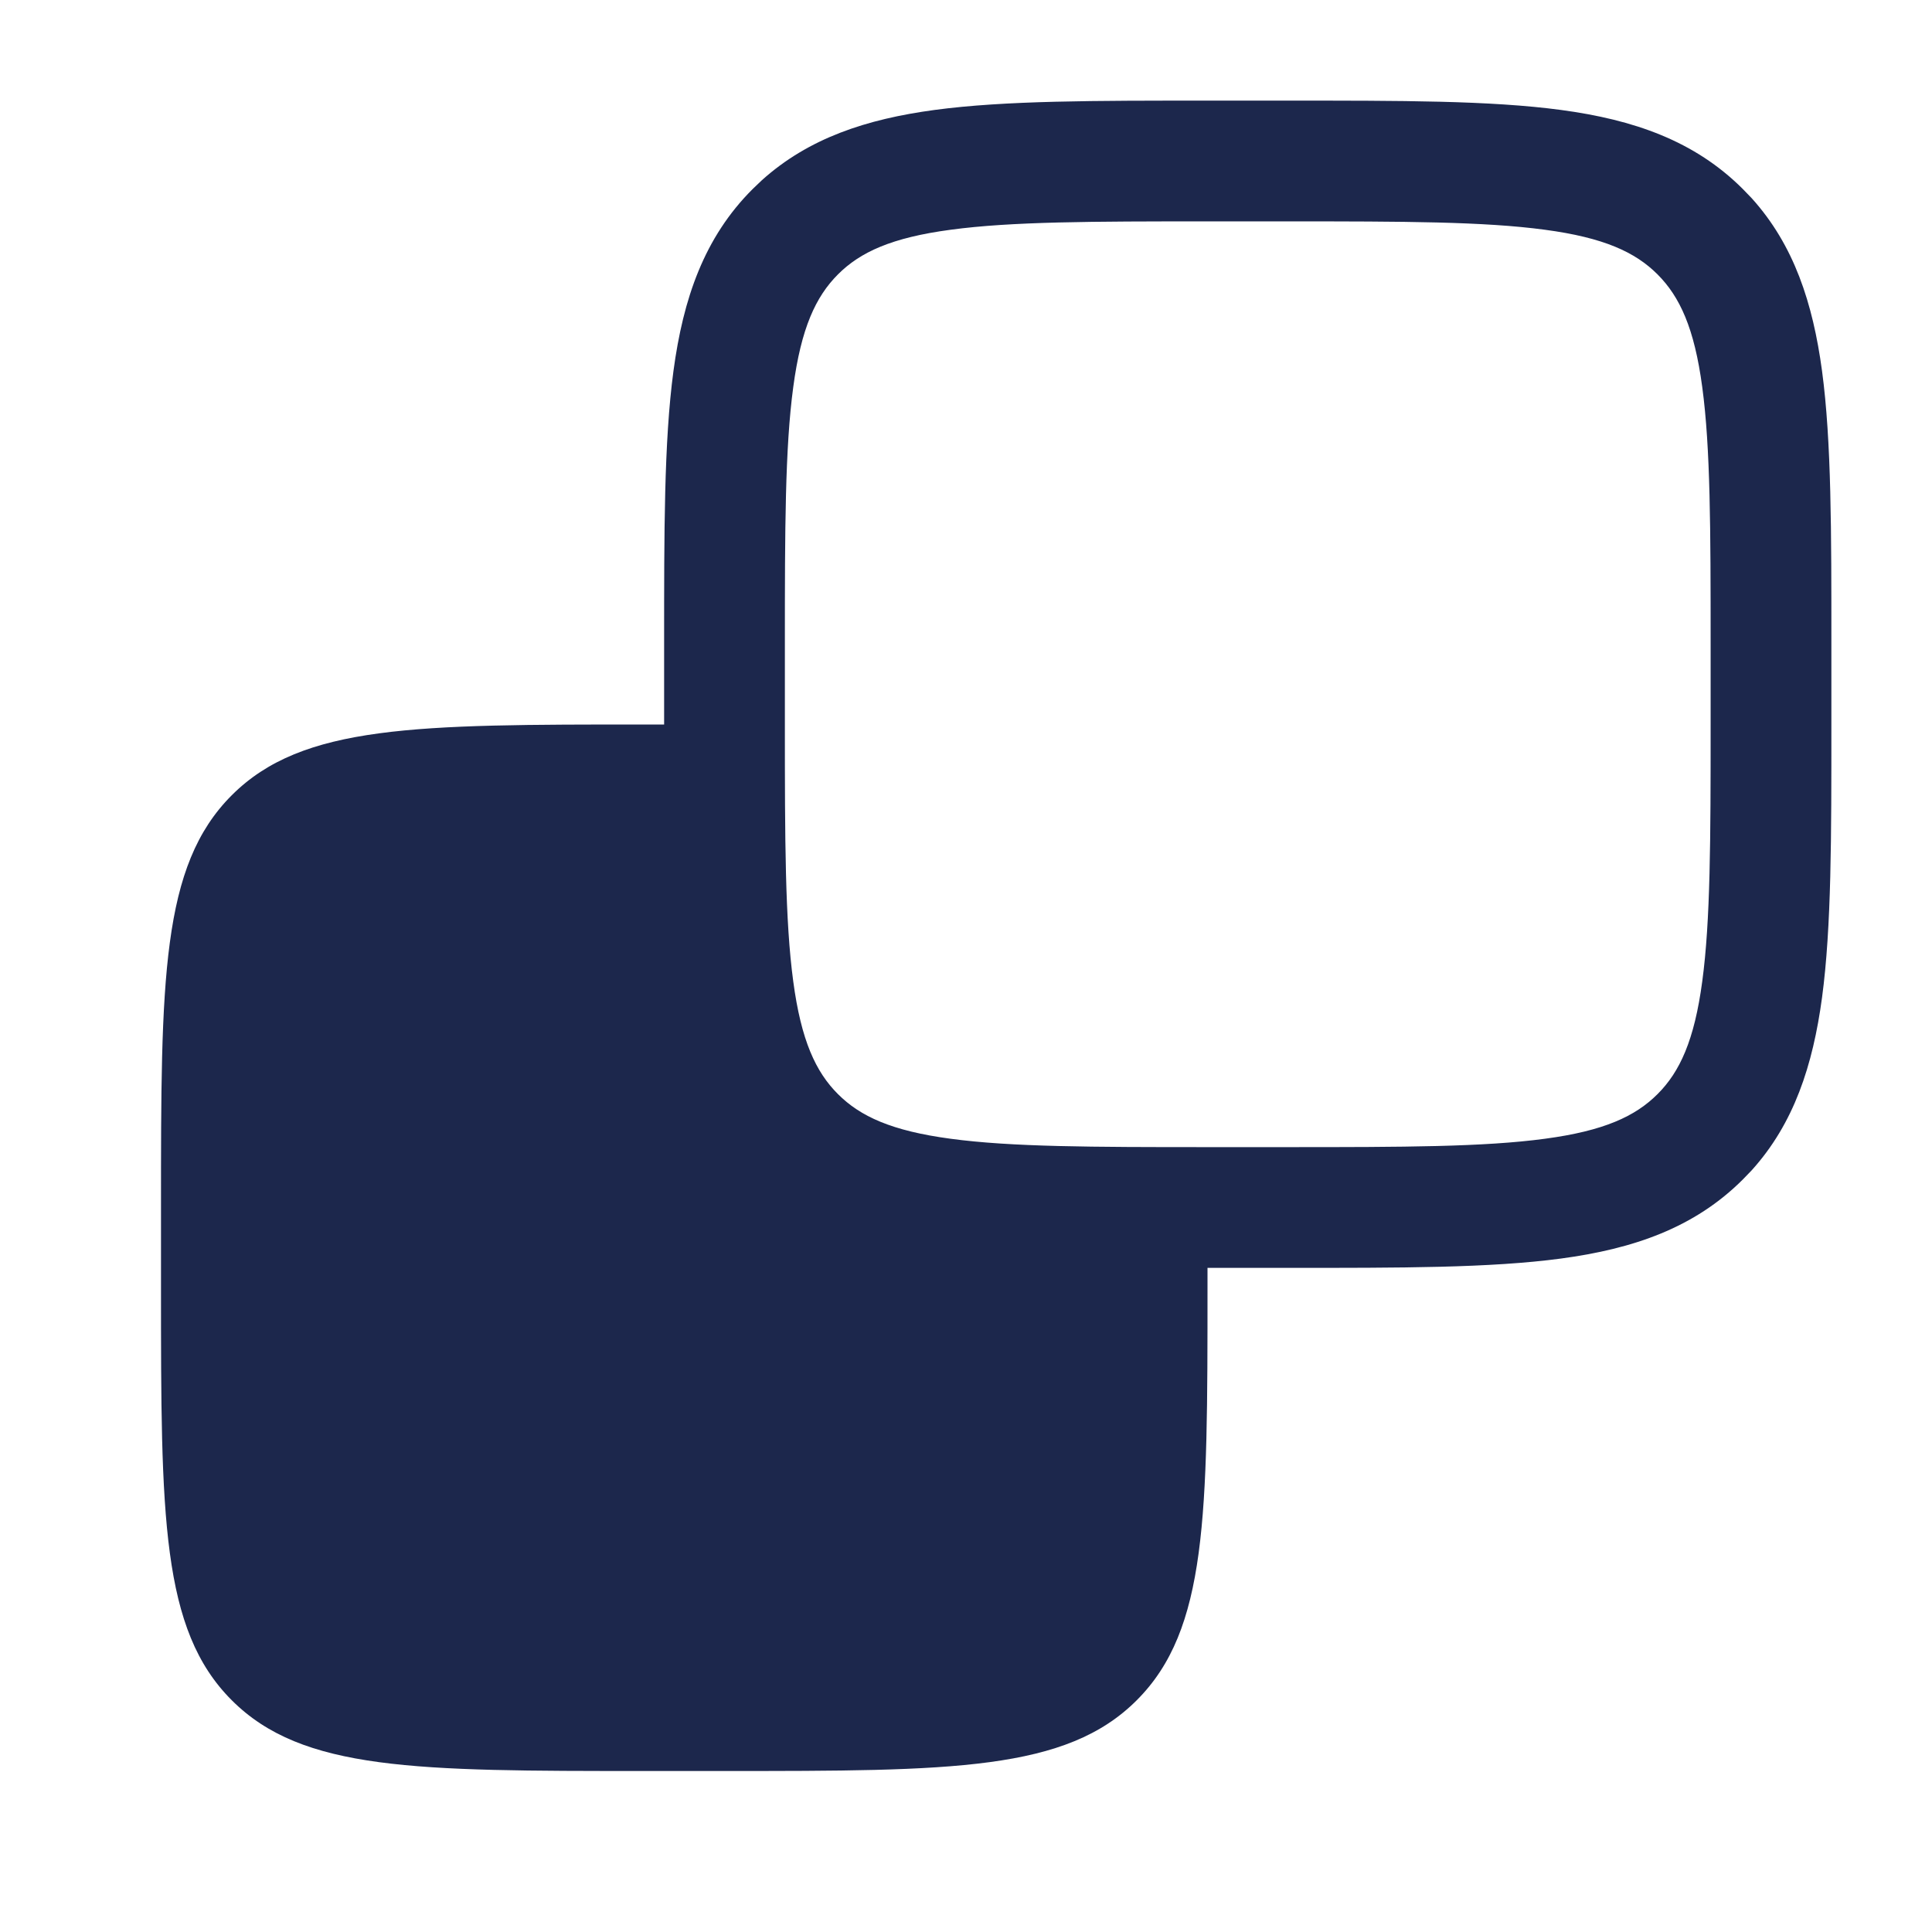
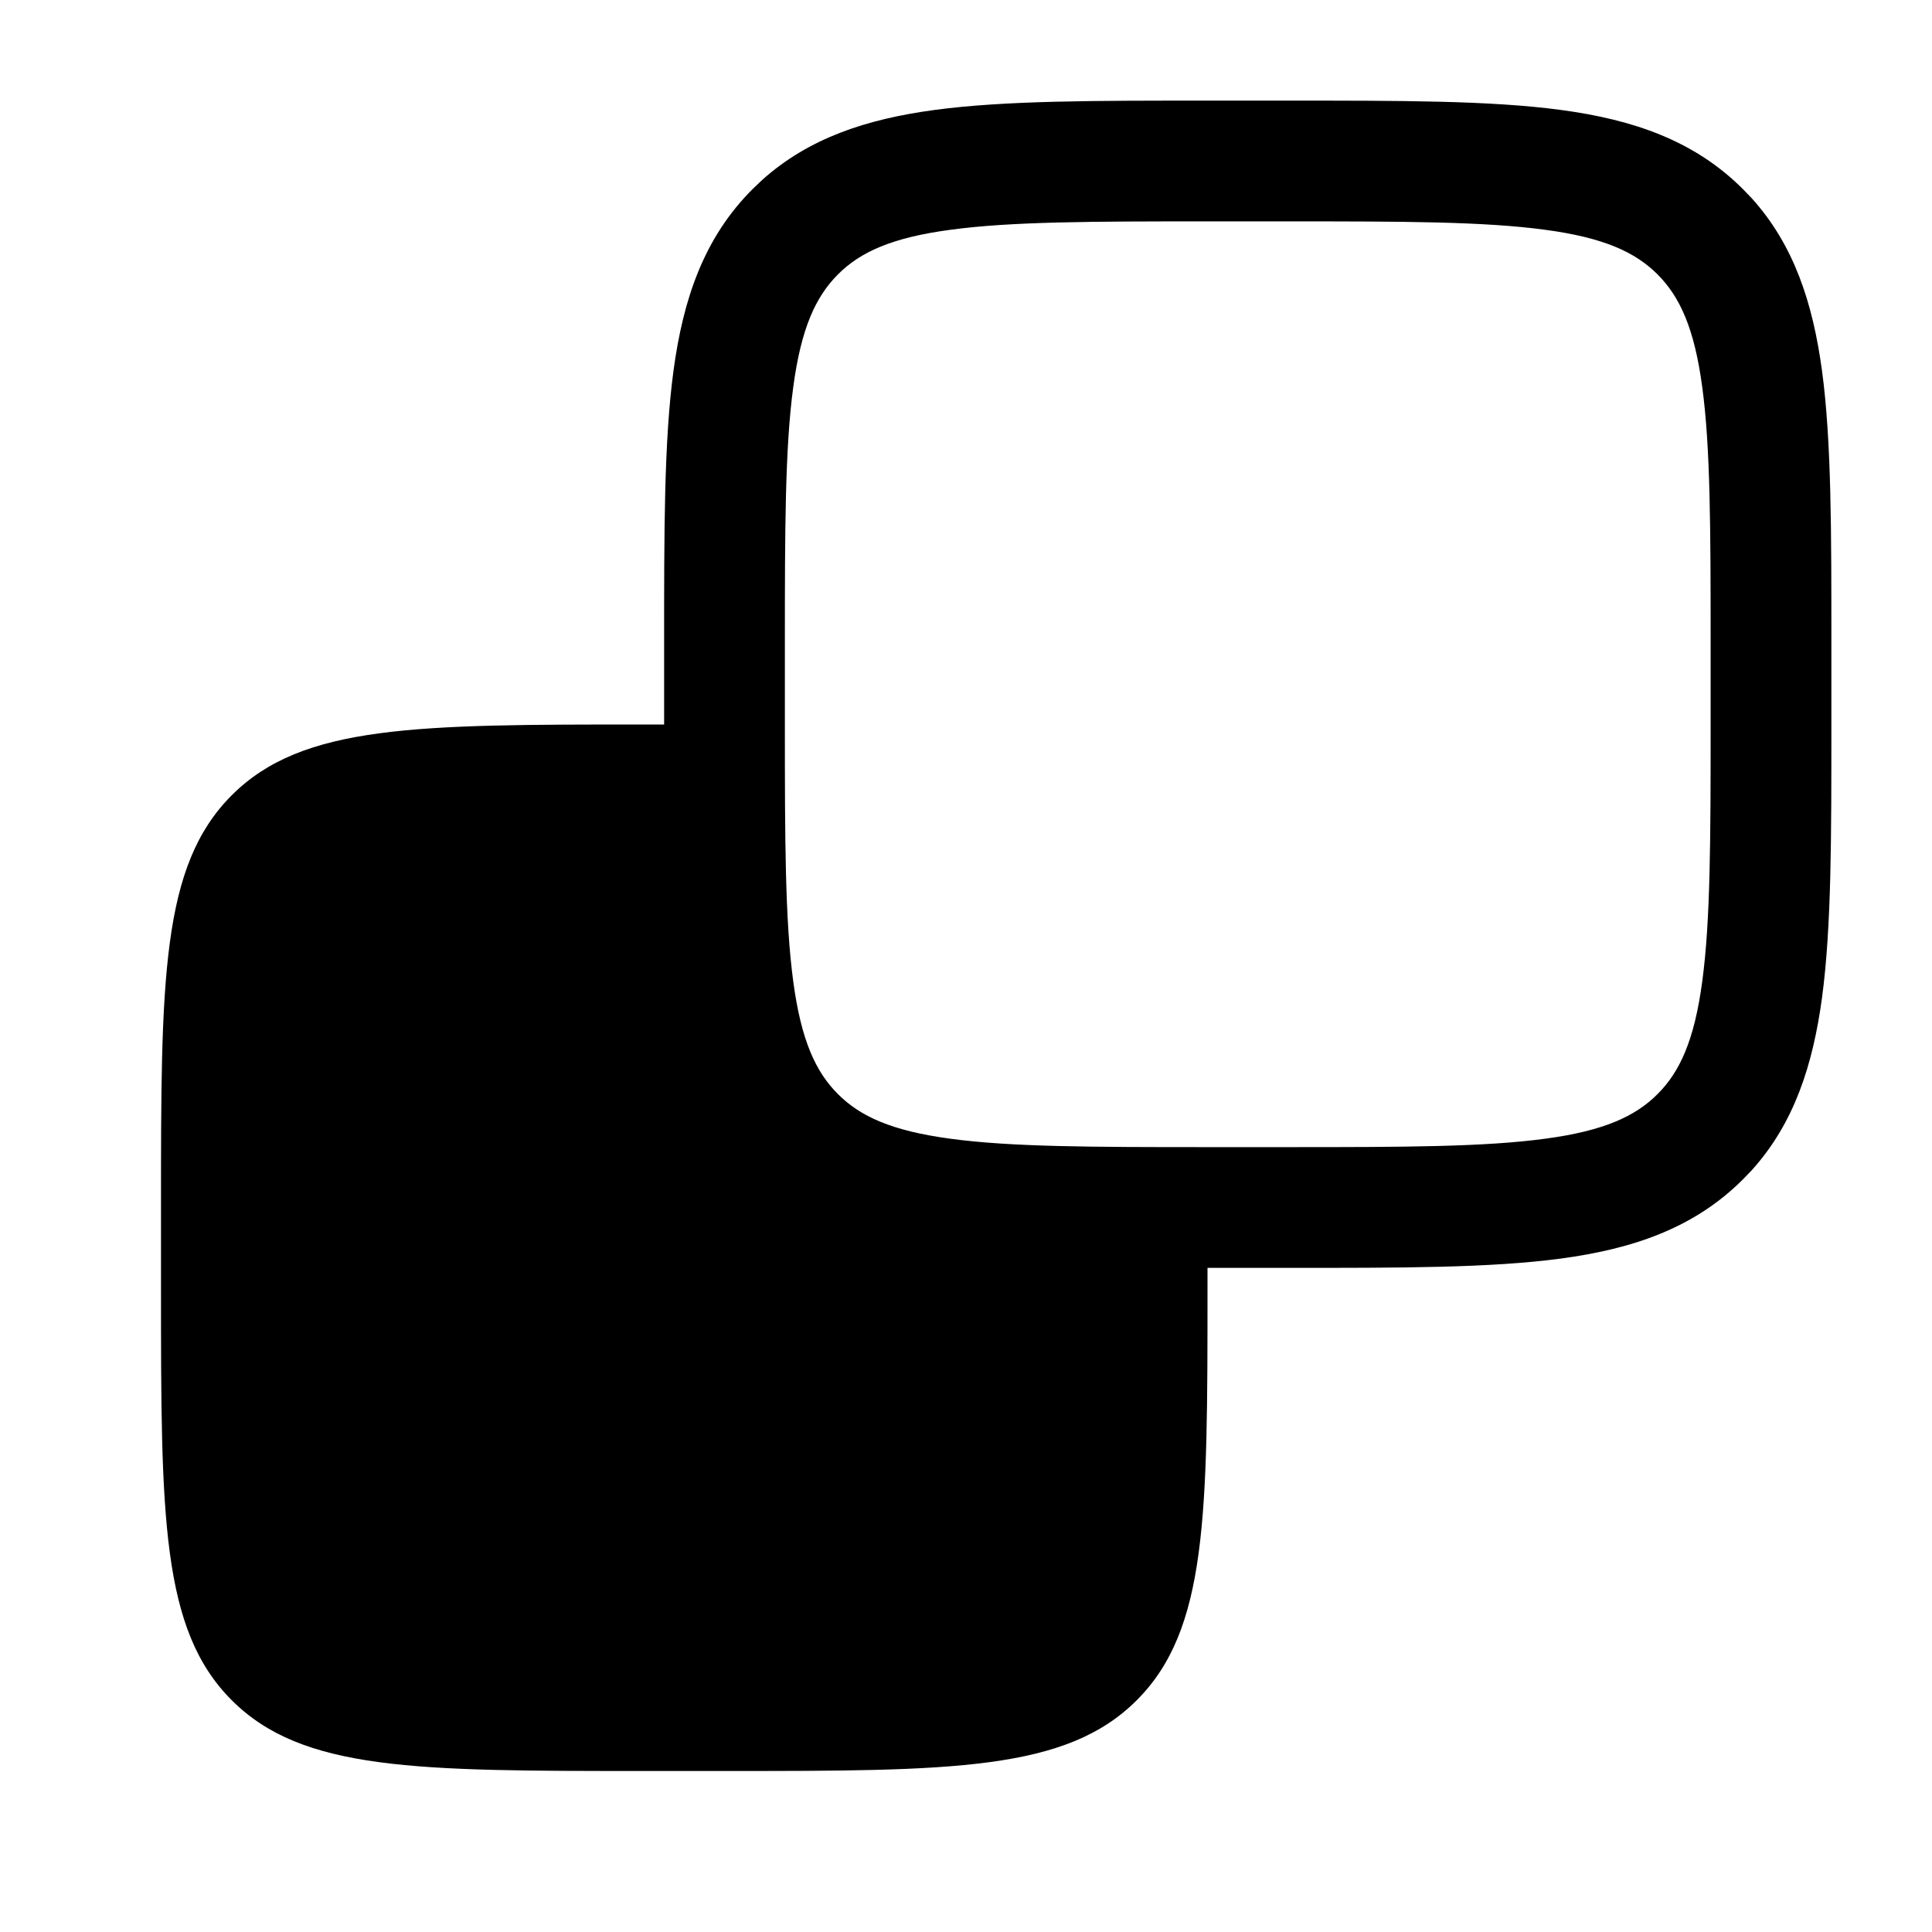
<svg xmlns="http://www.w3.org/2000/svg" width="24" height="24" viewBox="0 0 24 24" fill="none">
-   <path d="M16 1.25C17.393 1.25 18.513 1.248 19.392 1.366C20.292 1.487 21.049 1.747 21.651 2.349L21.761 2.463C22.286 3.045 22.52 3.765 22.634 4.608C22.752 5.487 22.75 6.607 22.75 8V9C22.75 10.393 22.752 11.513 22.634 12.392C22.52 13.235 22.286 13.955 21.761 14.537L21.651 14.651C21.049 15.253 20.292 15.513 19.392 15.634C18.513 15.752 17.393 15.75 16 15.75H15C13.607 15.75 12.487 15.752 11.608 15.634C10.764 15.52 10.046 15.285 9.463 14.76L9.349 14.651C8.747 14.05 8.487 13.292 8.366 12.392C8.248 11.513 8.25 10.393 8.25 9V8C8.25 6.607 8.248 5.487 8.366 4.608C8.487 3.708 8.747 2.95 9.349 2.349L9.463 2.24C10.046 1.715 10.764 1.48 11.608 1.366C12.487 1.248 13.607 1.25 15 1.25H16ZM15 2.75C13.565 2.75 12.564 2.752 11.809 2.854C11.075 2.952 10.686 3.132 10.409 3.409C10.133 3.686 9.952 4.075 9.854 4.809C9.752 5.564 9.75 6.565 9.75 8V9C9.75 10.435 9.752 11.436 9.854 12.191C9.952 12.925 10.133 13.315 10.409 13.591C10.686 13.868 11.075 14.048 11.809 14.146C12.564 14.248 13.565 14.25 15 14.25H16C17.435 14.25 18.436 14.248 19.191 14.146C19.925 14.048 20.314 13.868 20.591 13.591C20.867 13.315 21.048 12.925 21.146 12.191C21.248 11.436 21.25 10.435 21.25 9V8C21.25 6.565 21.248 5.564 21.146 4.809C21.048 4.075 20.867 3.686 20.591 3.409C20.314 3.132 19.925 2.952 19.191 2.854C18.436 2.752 17.435 2.75 16 2.75H15Z" fill-rule="evenodd" clip-rule="evenodd" fill="#1C274C" />
-   <path d="M9.879 14.121C10.757 15 12.172 15 15 15V16C15 18.828 15 20.243 14.121 21.121C13.243 22 11.828 22 9 22H8C5.172 22 3.757 22 2.879 21.121C2 20.243 2 18.828 2 16V15C2 12.172 2 10.757 2.879 9.879C3.757 9 5.172 9 8 9H9C9 11.828 9 13.243 9.879 14.121Z" fill="#1C274C" />
+   <path d="M16 1.25C17.393 1.25 18.513 1.248 19.392 1.366C20.292 1.487 21.049 1.747 21.651 2.349L21.761 2.463C22.286 3.045 22.52 3.765 22.634 4.608C22.752 5.487 22.75 6.607 22.75 8V9C22.75 10.393 22.752 11.513 22.634 12.392C22.52 13.235 22.286 13.955 21.761 14.537L21.651 14.651C21.049 15.253 20.292 15.513 19.392 15.634C18.513 15.752 17.393 15.75 16 15.75H15C13.607 15.75 12.487 15.752 11.608 15.634C10.764 15.52 10.046 15.285 9.463 14.76L9.349 14.651C8.747 14.05 8.487 13.292 8.366 12.392C8.248 11.513 8.25 10.393 8.25 9V8C8.25 6.607 8.248 5.487 8.366 4.608C8.487 3.708 8.747 2.95 9.349 2.349L9.463 2.24C10.046 1.715 10.764 1.48 11.608 1.366C12.487 1.248 13.607 1.25 15 1.25H16ZM15 2.75C13.565 2.75 12.564 2.752 11.809 2.854C11.075 2.952 10.686 3.132 10.409 3.409C10.133 3.686 9.952 4.075 9.854 4.809C9.752 5.564 9.75 6.565 9.75 8V9C9.75 10.435 9.752 11.436 9.854 12.191C9.952 12.925 10.133 13.315 10.409 13.591C10.686 13.868 11.075 14.048 11.809 14.146C12.564 14.248 13.565 14.25 15 14.25H16C17.435 14.25 18.436 14.248 19.191 14.146C19.925 14.048 20.314 13.868 20.591 13.591C20.867 13.315 21.048 12.925 21.146 12.191C21.248 11.436 21.25 10.435 21.25 9V8C21.25 6.565 21.248 5.564 21.146 4.809C21.048 4.075 20.867 3.686 20.591 3.409C20.314 3.132 19.925 2.952 19.191 2.854C18.436 2.752 17.435 2.75 16 2.75H15Z" fill-rule="evenodd" clip-rule="evenodd" fill="black" />
+   <path d="M9.879 14.121C10.757 15 12.172 15 15 15V16C15 18.828 15 20.243 14.121 21.121C13.243 22 11.828 22 9 22H8C5.172 22 3.757 22 2.879 21.121C2 20.243 2 18.828 2 16V15C2 12.172 2 10.757 2.879 9.879C3.757 9 5.172 9 8 9H9C9 11.828 9 13.243 9.879 14.121Z" fill="black" />
</svg>
